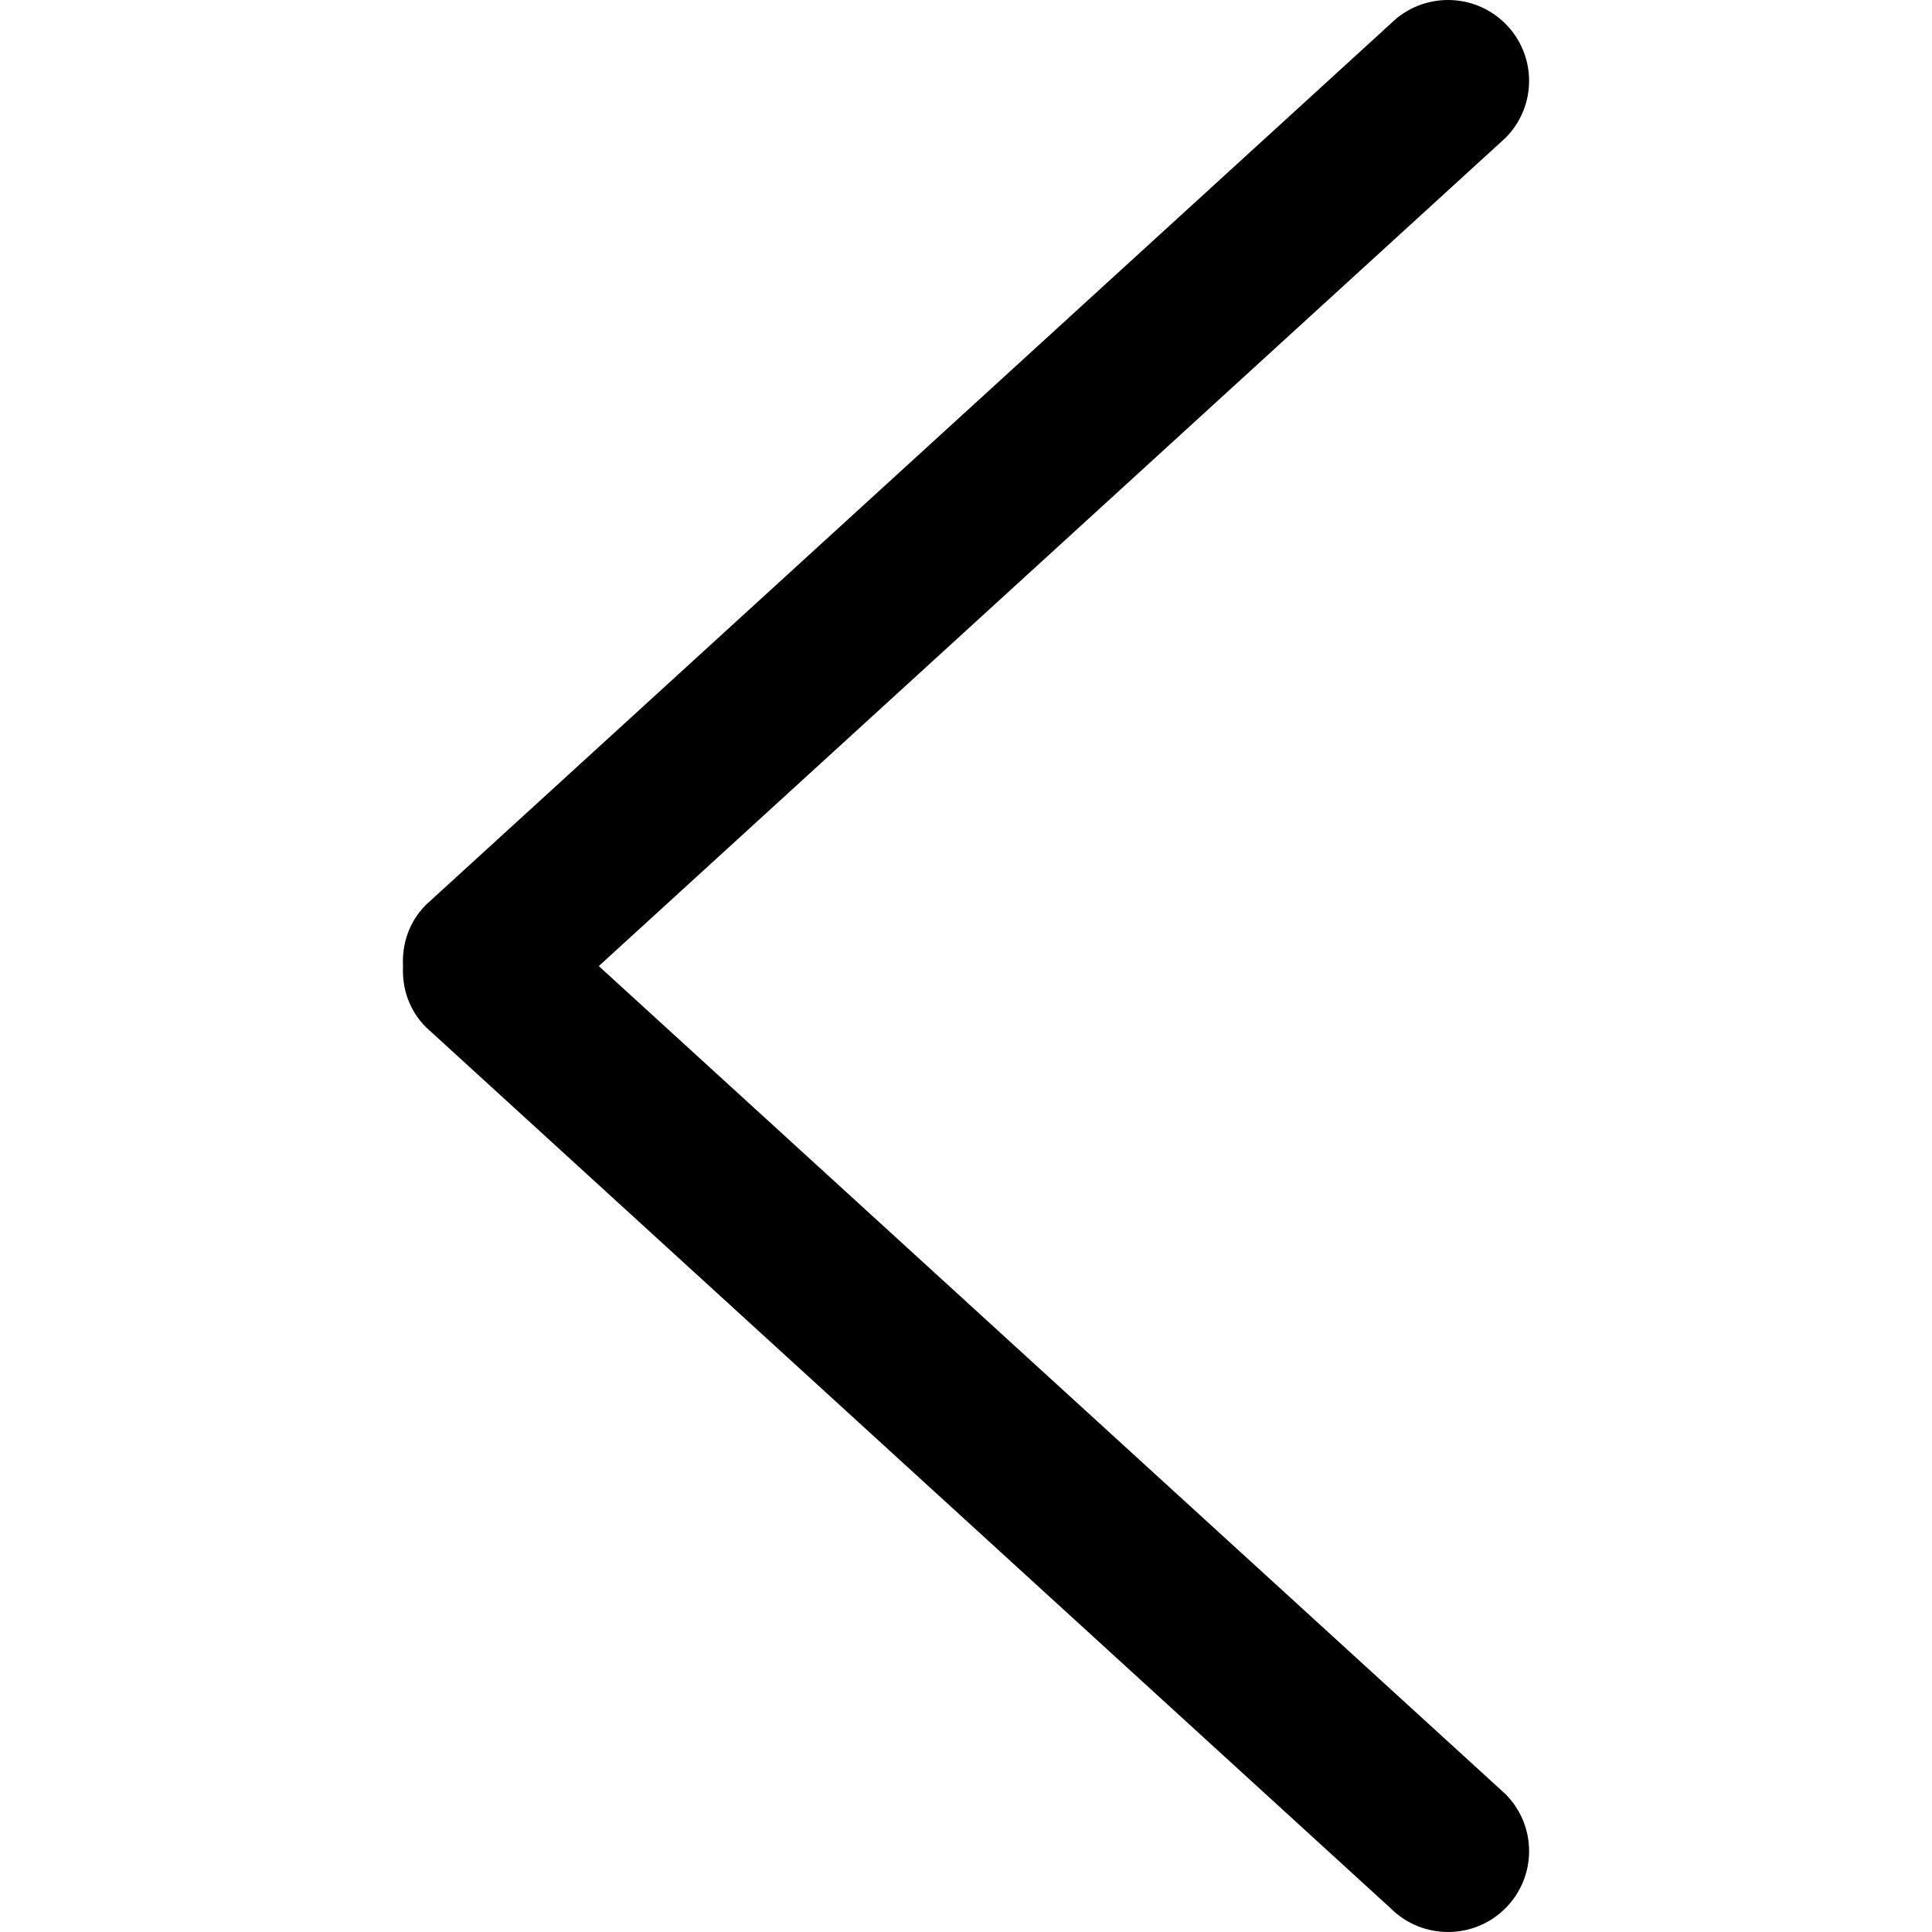
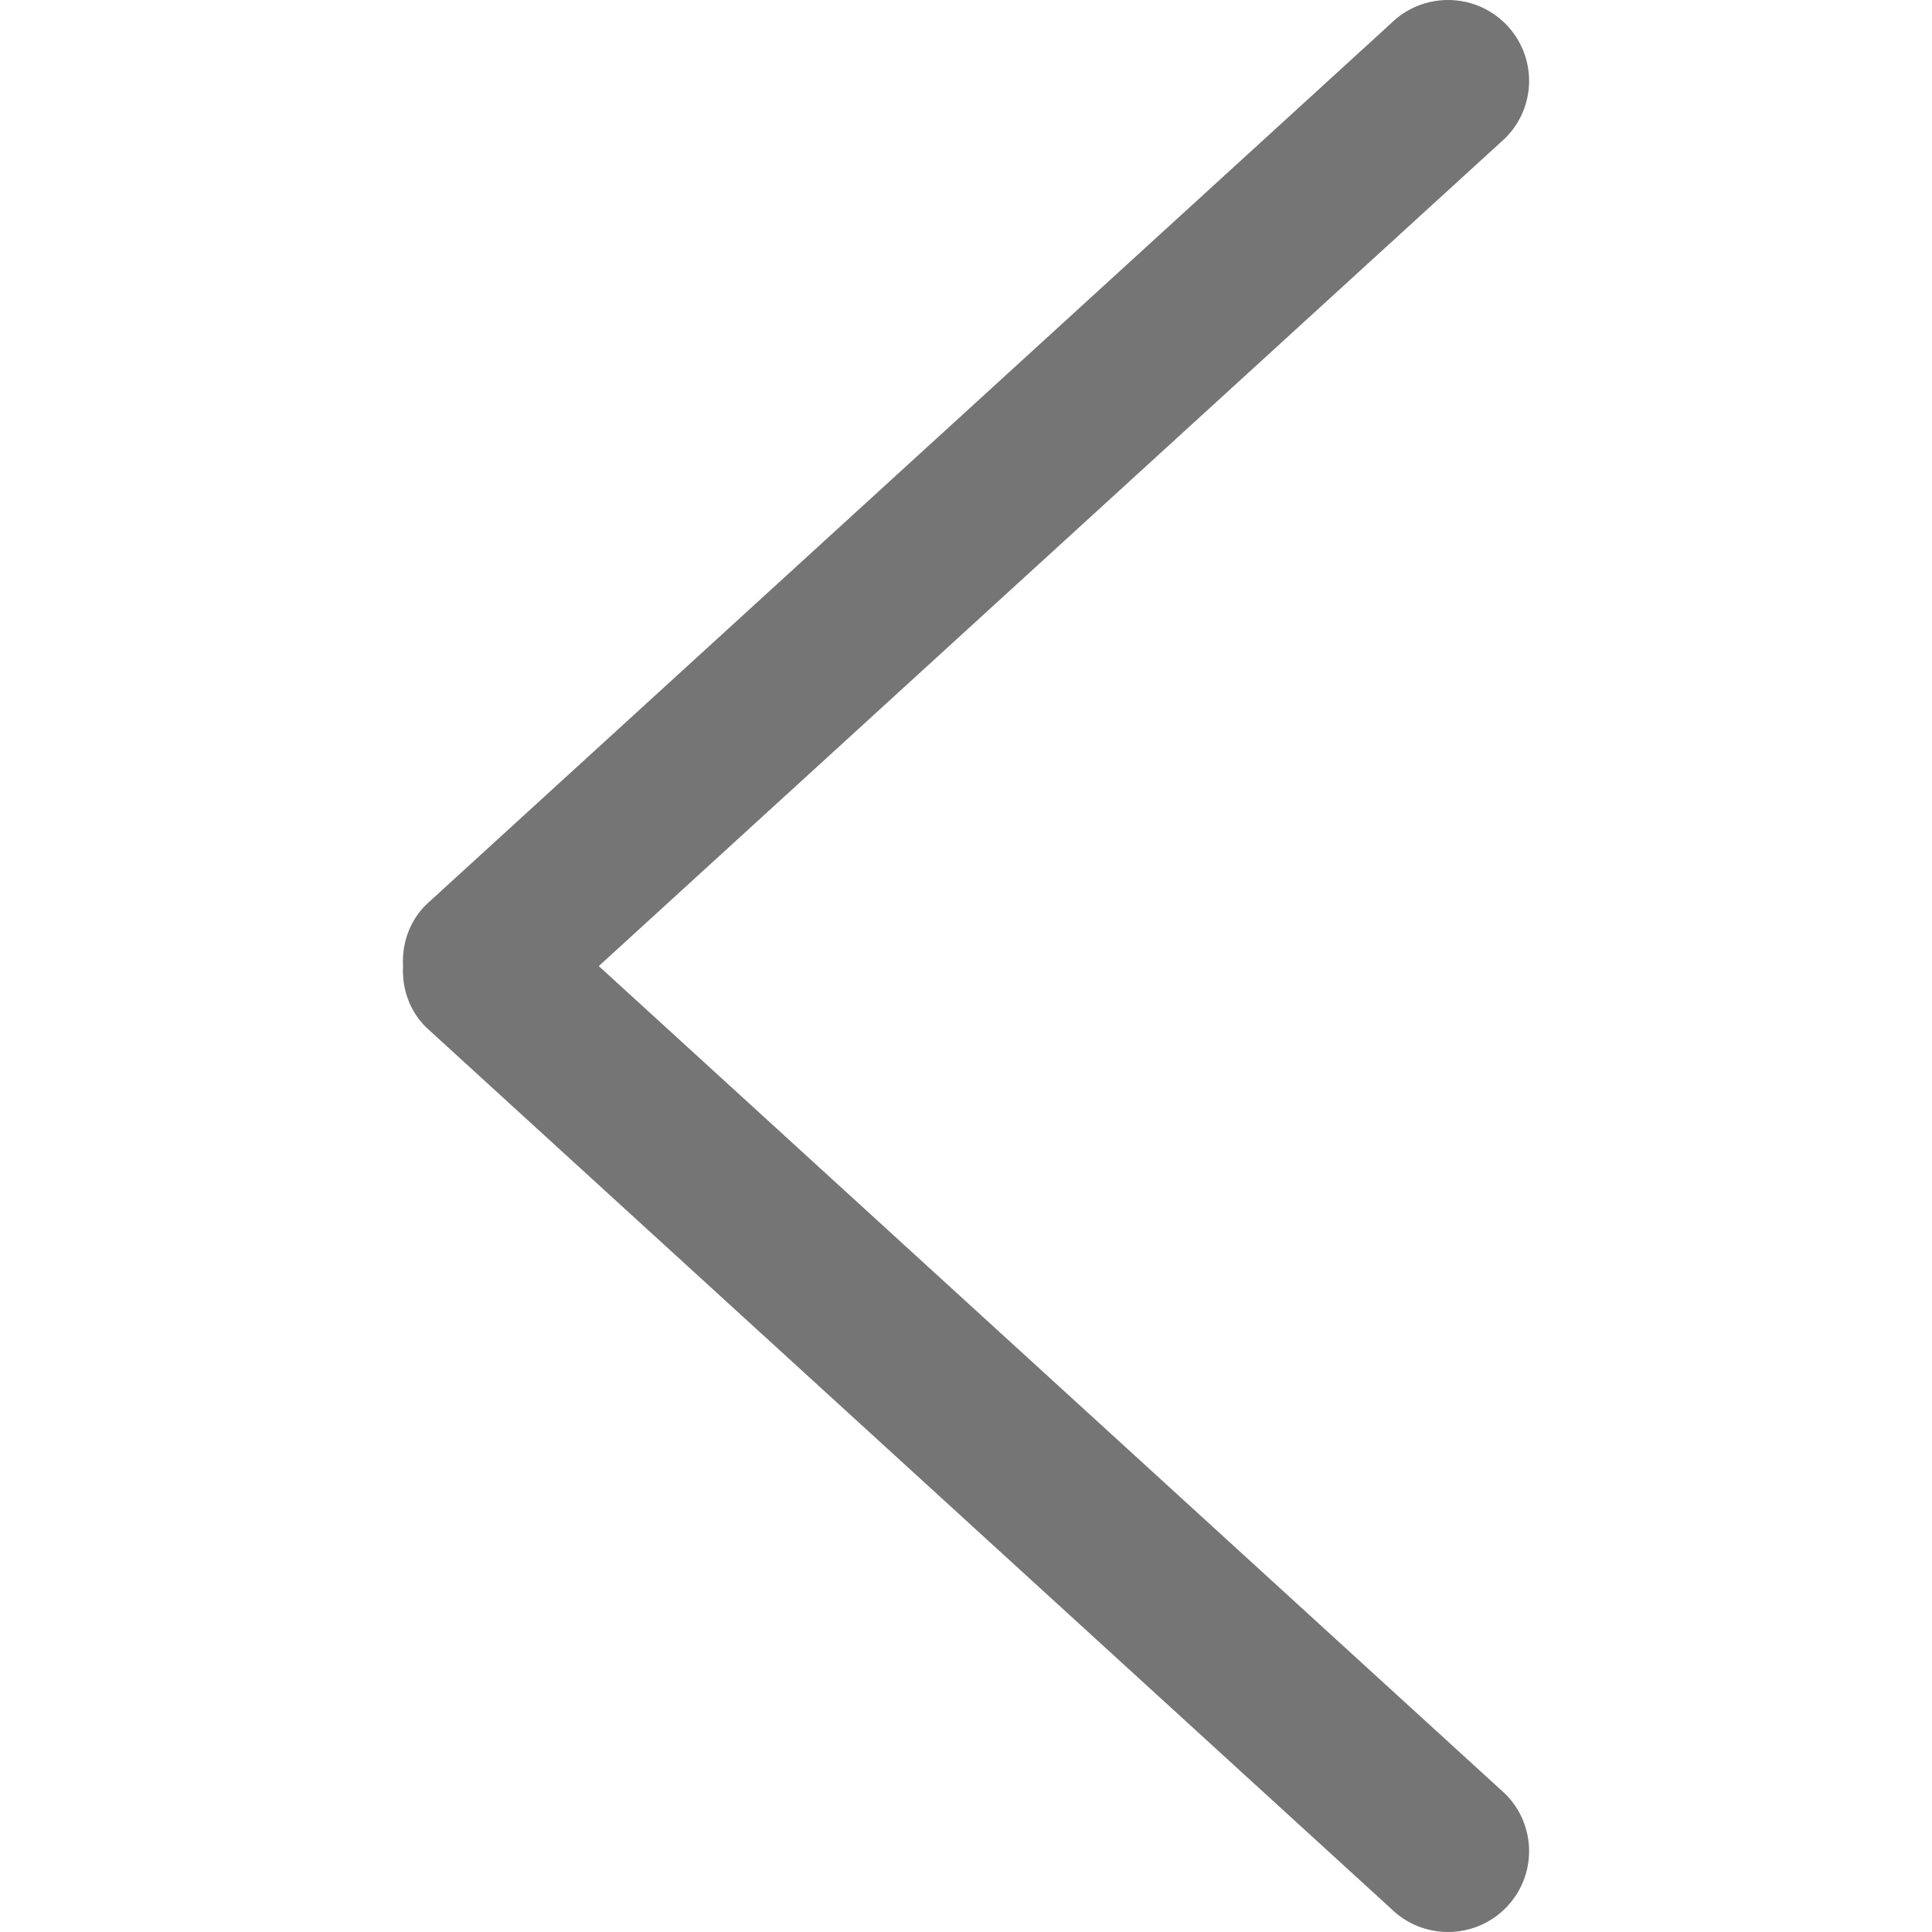
<svg xmlns="http://www.w3.org/2000/svg" height="791.967" width="791.966">
-   <path d="M245.454,396.017L617.077,56.579c12.973-12.94,12.973-33.934,0-46.874c-12.973-12.94-34.033-12.94-47.006,0 L174.615,370.896c-6.932,6.899-9.87,16.076-9.408,25.087c-0.462,9.045,2.476,18.188,9.408,25.088l395.456,361.19 c12.973,12.94,34.033,12.94,47.006,0c12.973-12.939,12.973-33.934,0-46.873L245.454,396.017z" fill="#000000" />
+   <path d="M245.454,396.017L617.077,56.579c12.973-12.94,12.973-33.934,0-46.874c-12.973-12.94-34.033-12.94-47.006,0 L174.615,370.896c-6.932,6.899-9.87,16.076-9.408,25.087c-0.462,9.045,2.476,18.188,9.408,25.088l395.456,361.19 c12.973,12.94,34.033,12.94,47.006,0c12.973-12.939,12.973-33.934,0-46.873L245.454,396.017z" fill="#757575" />
</svg>
